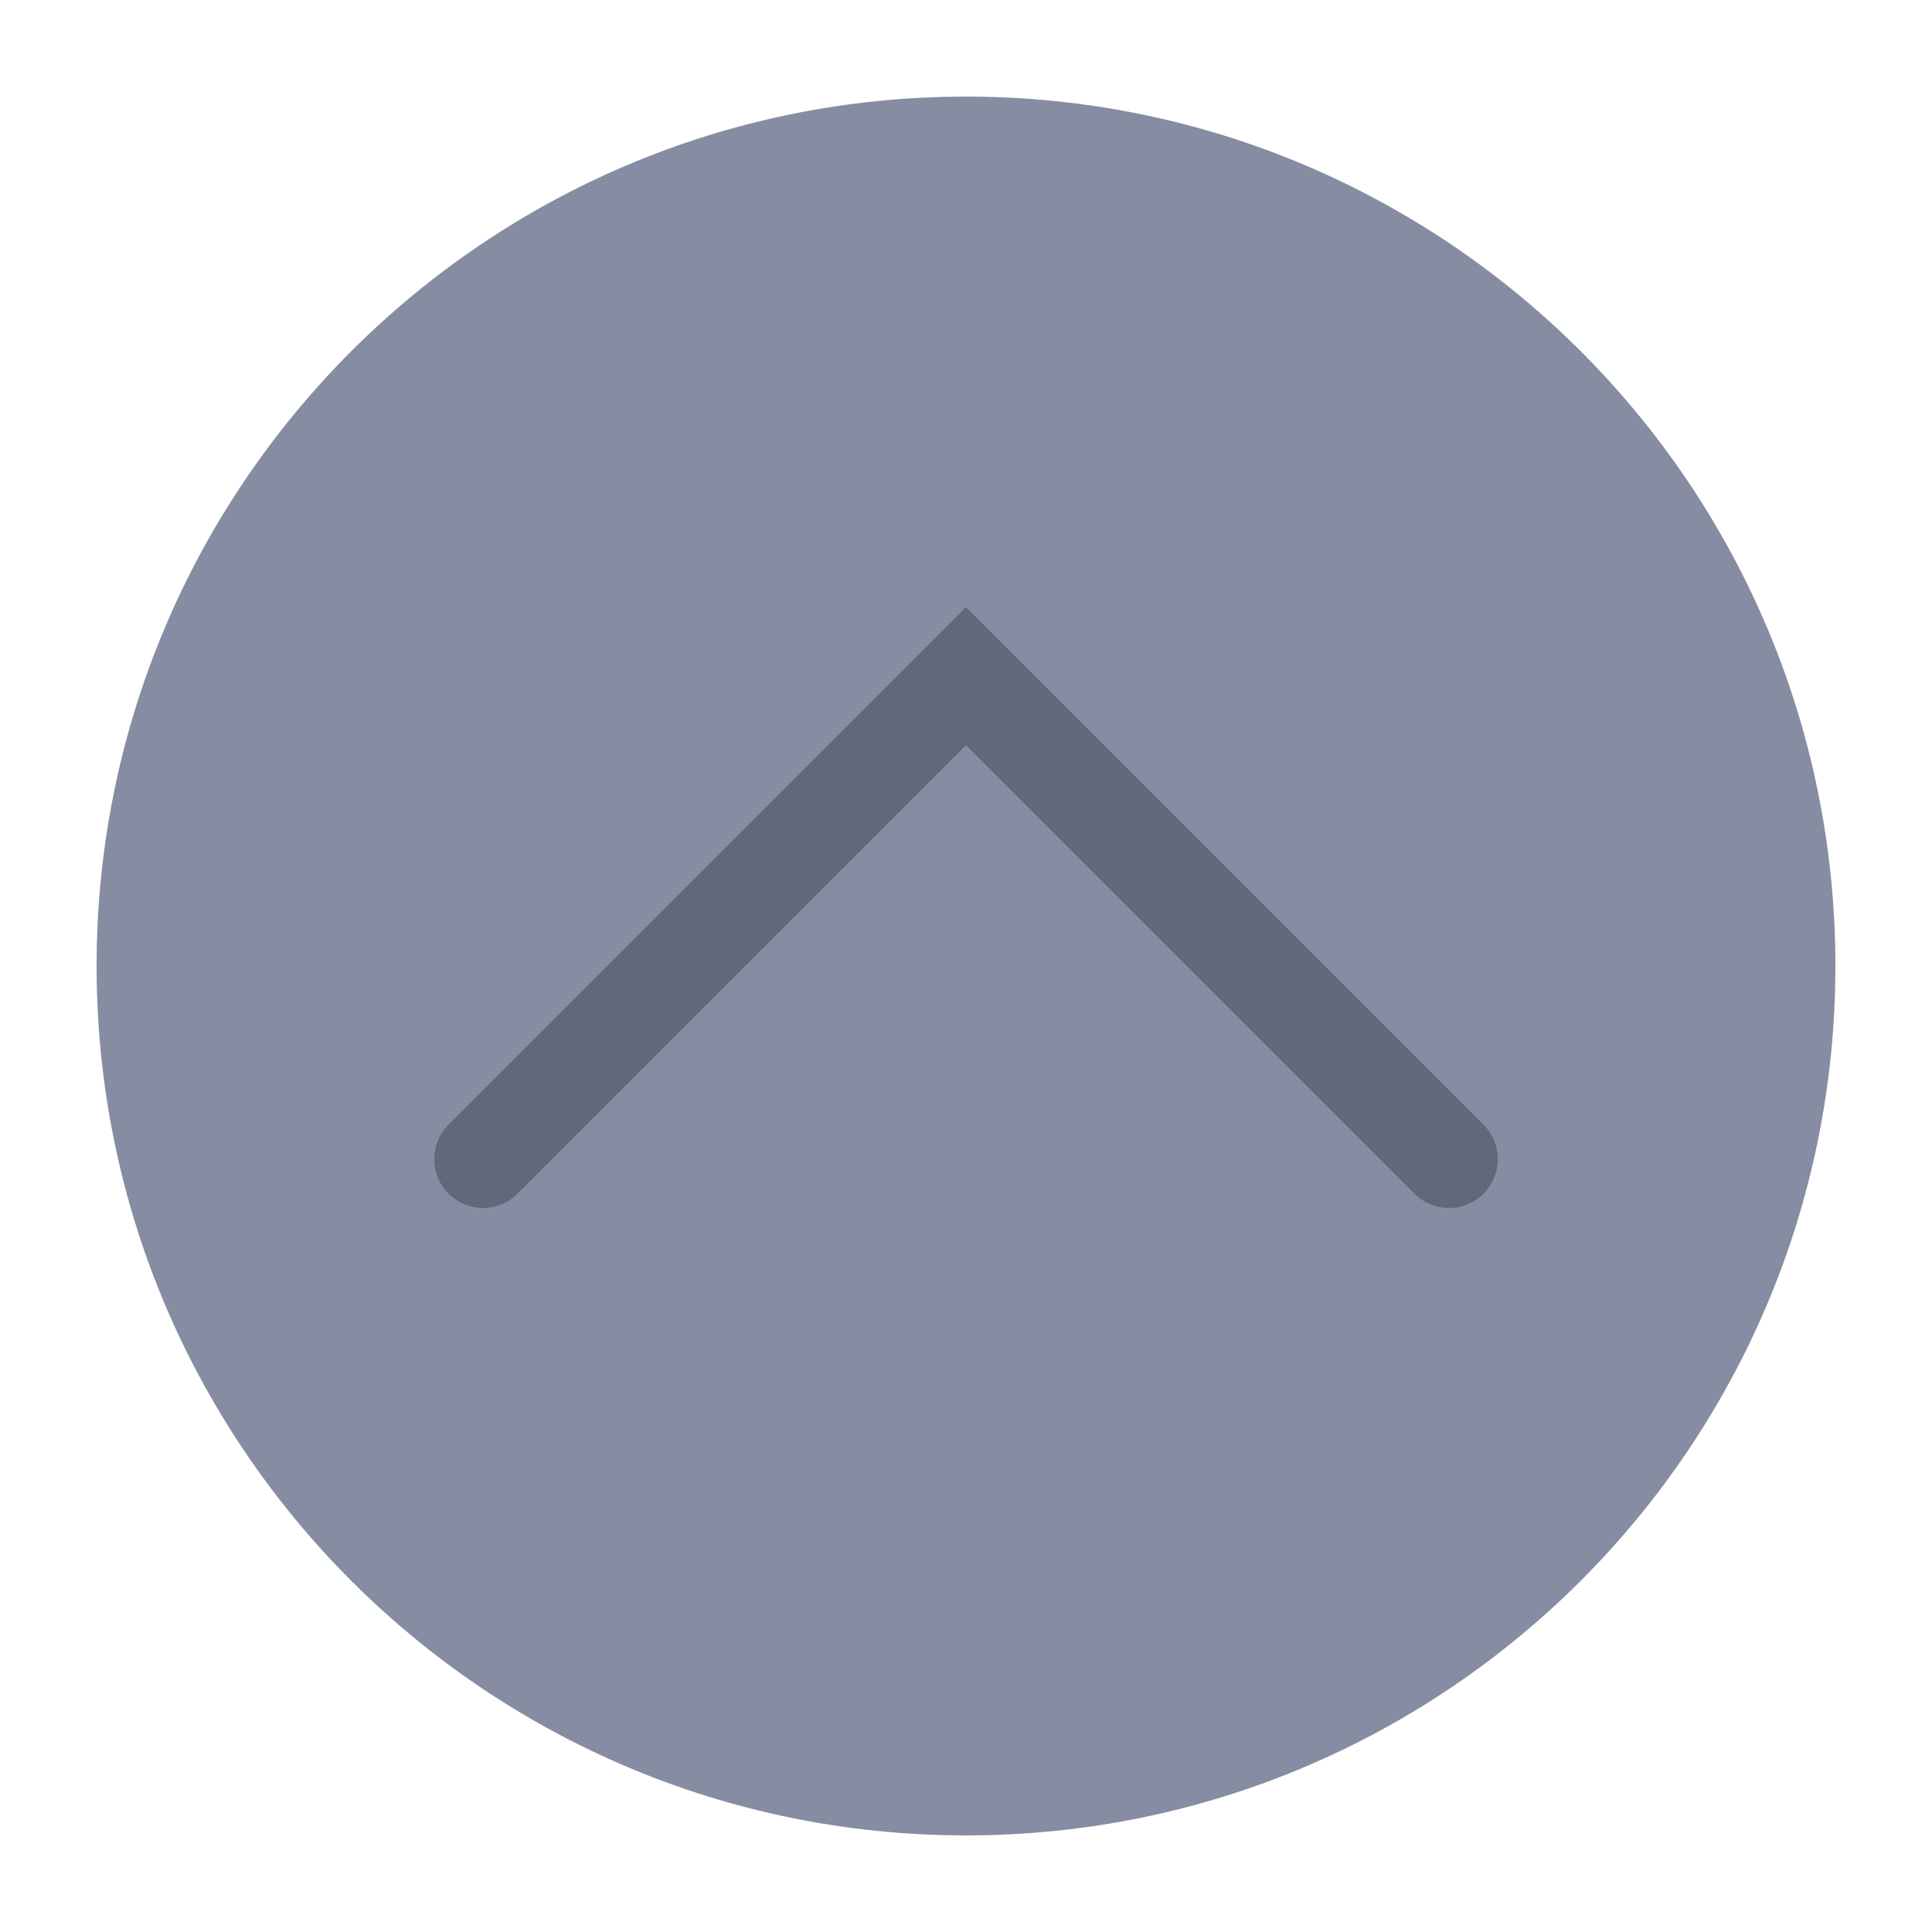
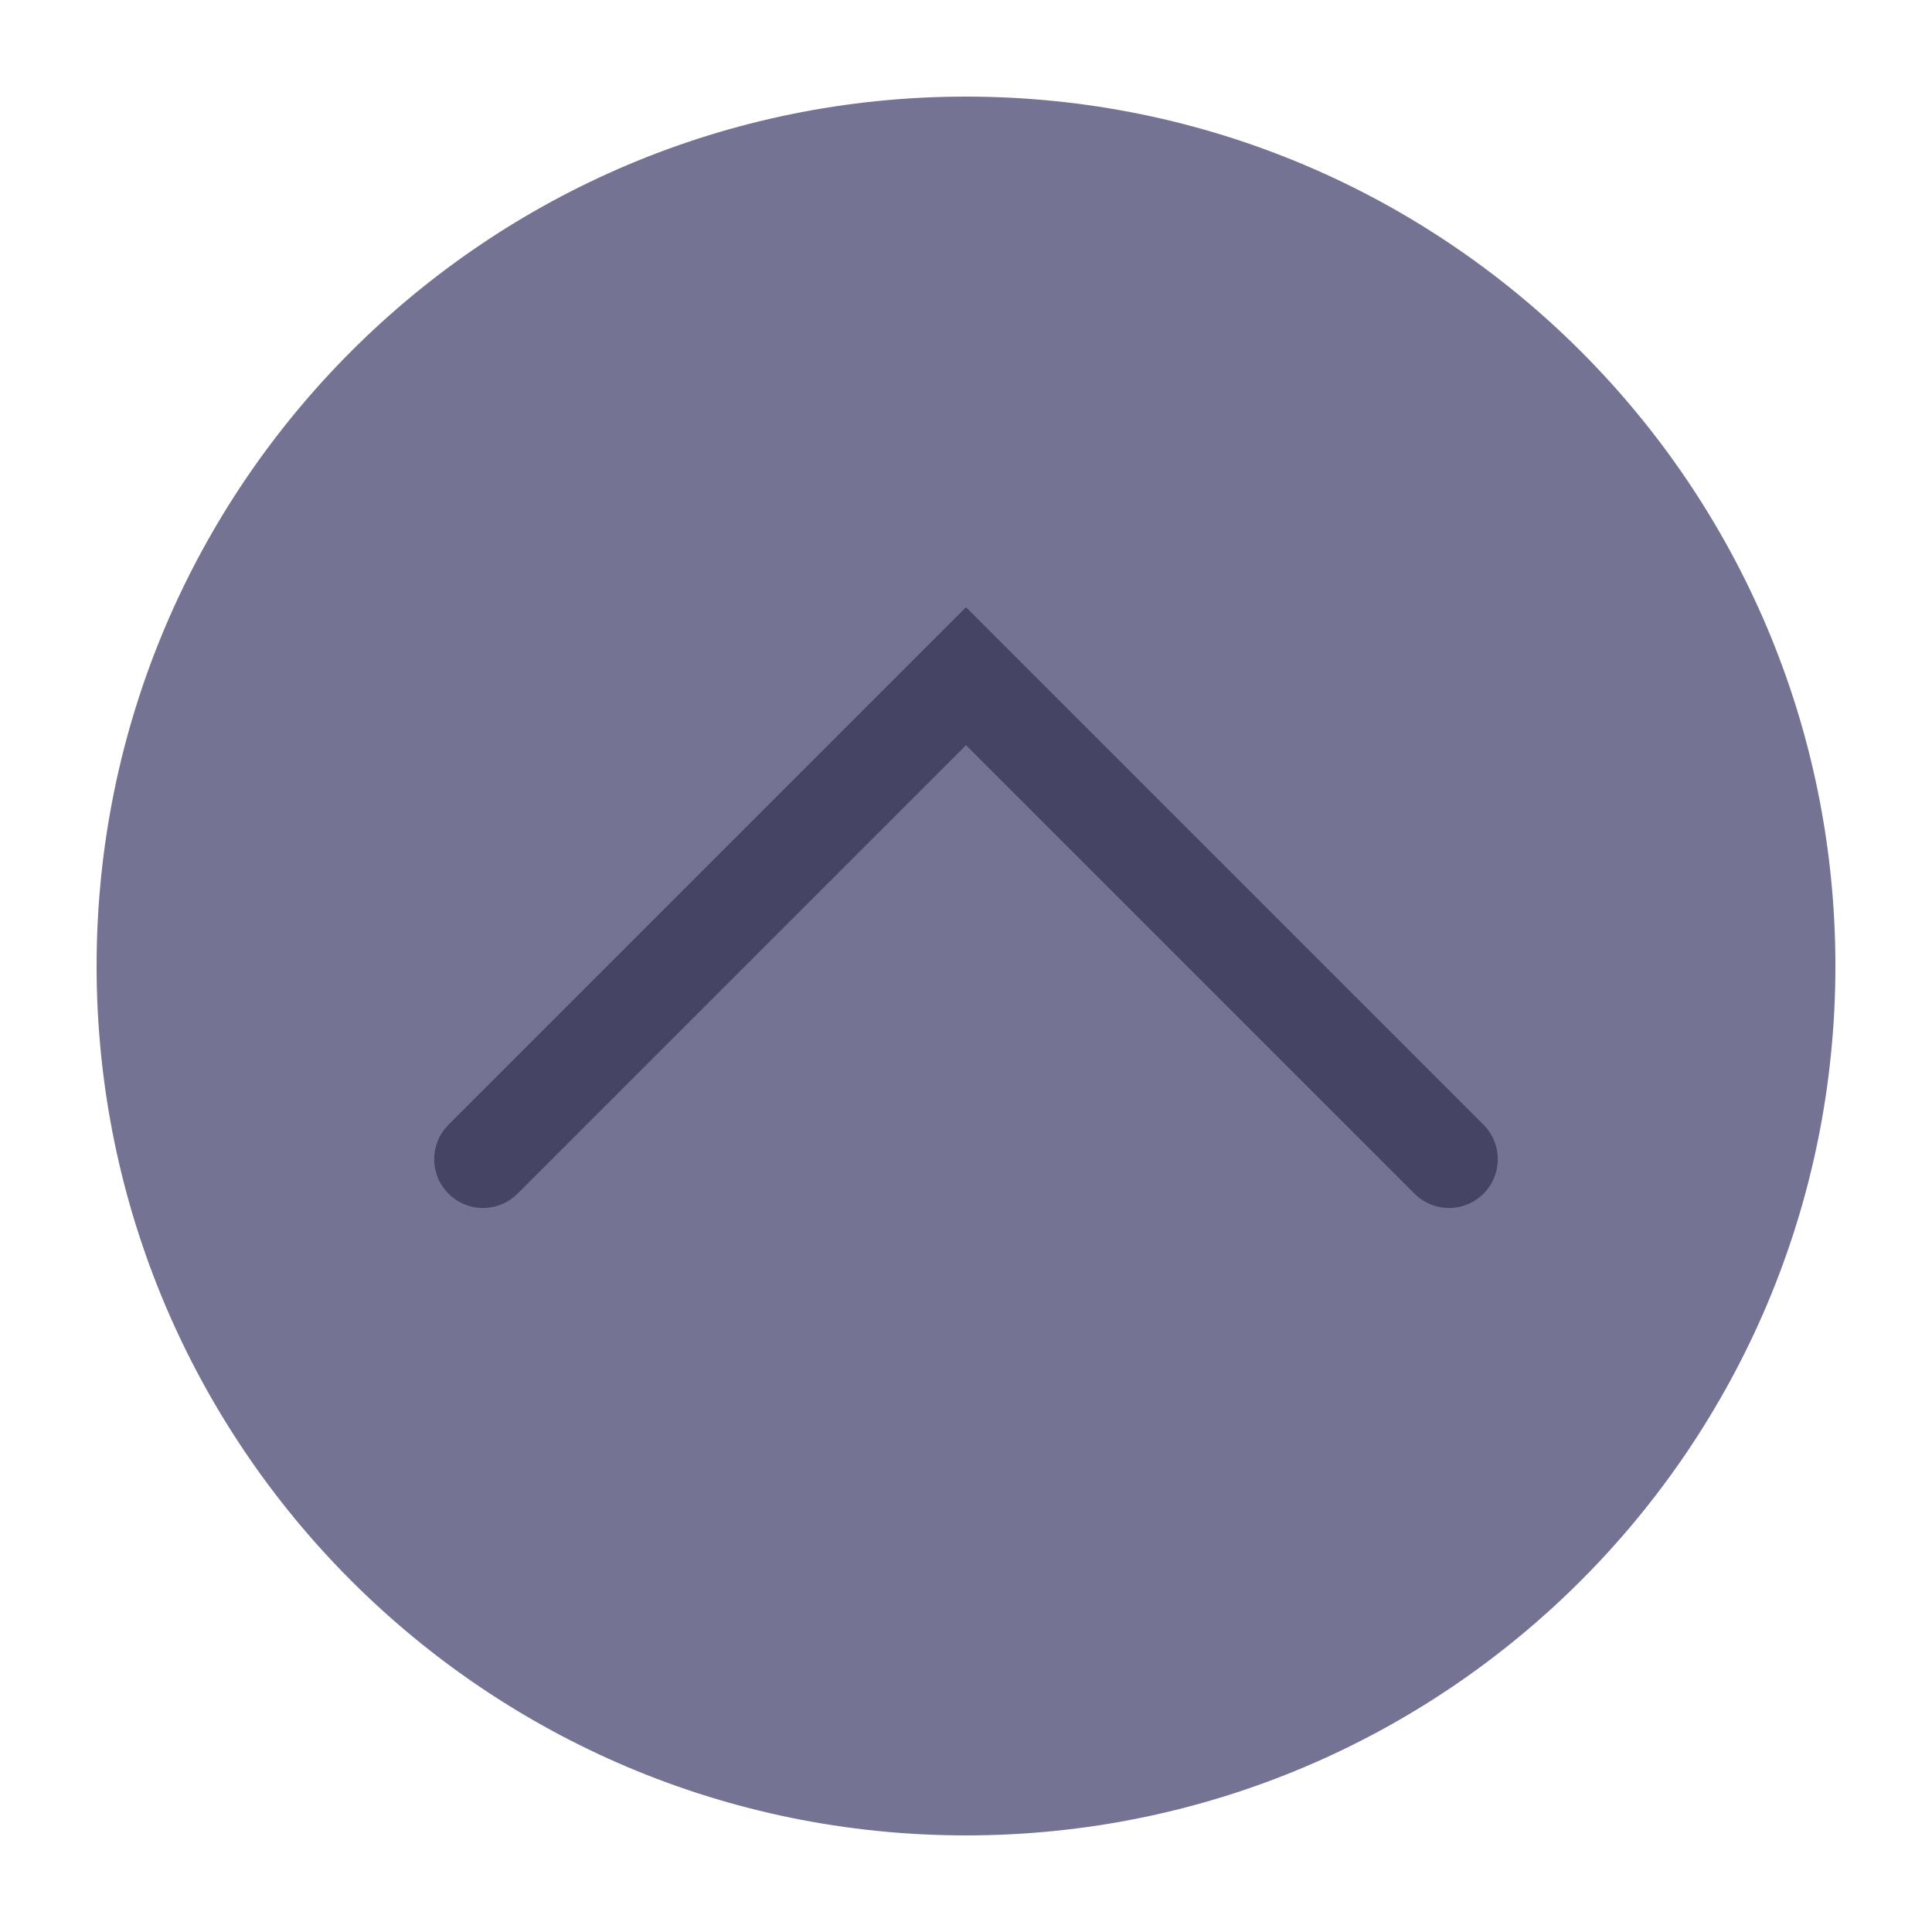
<svg xmlns="http://www.w3.org/2000/svg" viewBox="0 0 50 50" version="1.2" baseProfile="tiny">
  <defs>
</defs>
  <g fill="none" stroke="black" stroke-width="1" fill-rule="evenodd" stroke-linecap="square" stroke-linejoin="bevel">
-     <g fill="#868ca1" fill-opacity="1" stroke="none" transform="matrix(2.5,0,0,2.5,2.5,2.5)" font-family="Noto Sans" font-size="10" font-weight="400" font-style="normal">
+     <g fill="#757393" fill-opacity="1" stroke="none" transform="matrix(2.5,0,0,2.5,2.5,2.5)" font-family="Noto Sans" font-size="10" font-weight="400" font-style="normal">
      <circle cx="9" cy="9" r="9" />
    </g>
-     <g fill="none" stroke="#62687c" stroke-opacity="1" stroke-width="1.01" stroke-linecap="round" stroke-linejoin="miter" stroke-miterlimit="2" transform="matrix(2.5,0,0,2.5,2.5,2.5)" font-family="Noto Sans" font-size="10" font-weight="400" font-style="normal">
+     <g fill="none" stroke="#454464" stroke-opacity="1" stroke-width="1.01" stroke-linecap="round" stroke-linejoin="miter" stroke-miterlimit="2" transform="matrix(2.5,0,0,2.5,2.5,2.5)" font-family="Noto Sans" font-size="10" font-weight="400" font-style="normal">
      <polyline fill="none" vector-effect="none" points="4,11 9,6 14,11 " />
    </g>
    <g fill="none" stroke="#000000" stroke-opacity="1" stroke-width="1" stroke-linecap="square" stroke-linejoin="bevel" transform="matrix(1,0,0,1,0,0)" font-family="Noto Sans" font-size="10" font-weight="400" font-style="normal">
</g>
  </g>
</svg>
